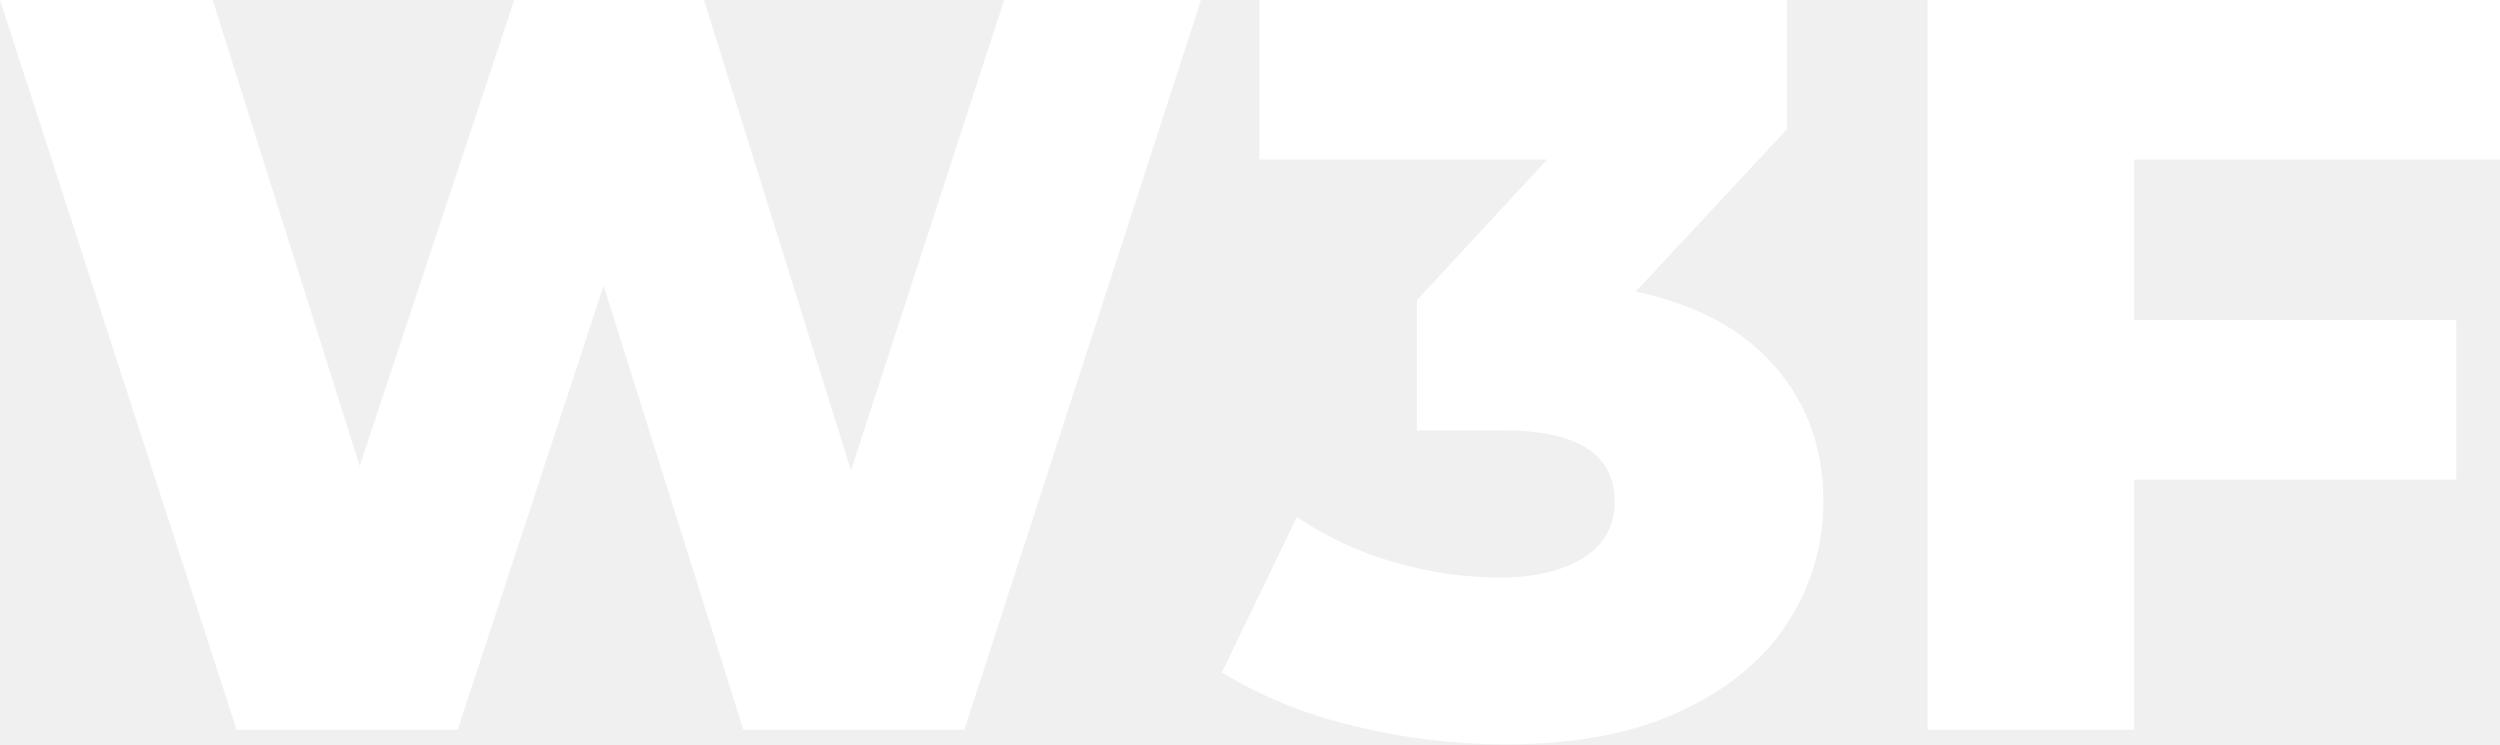
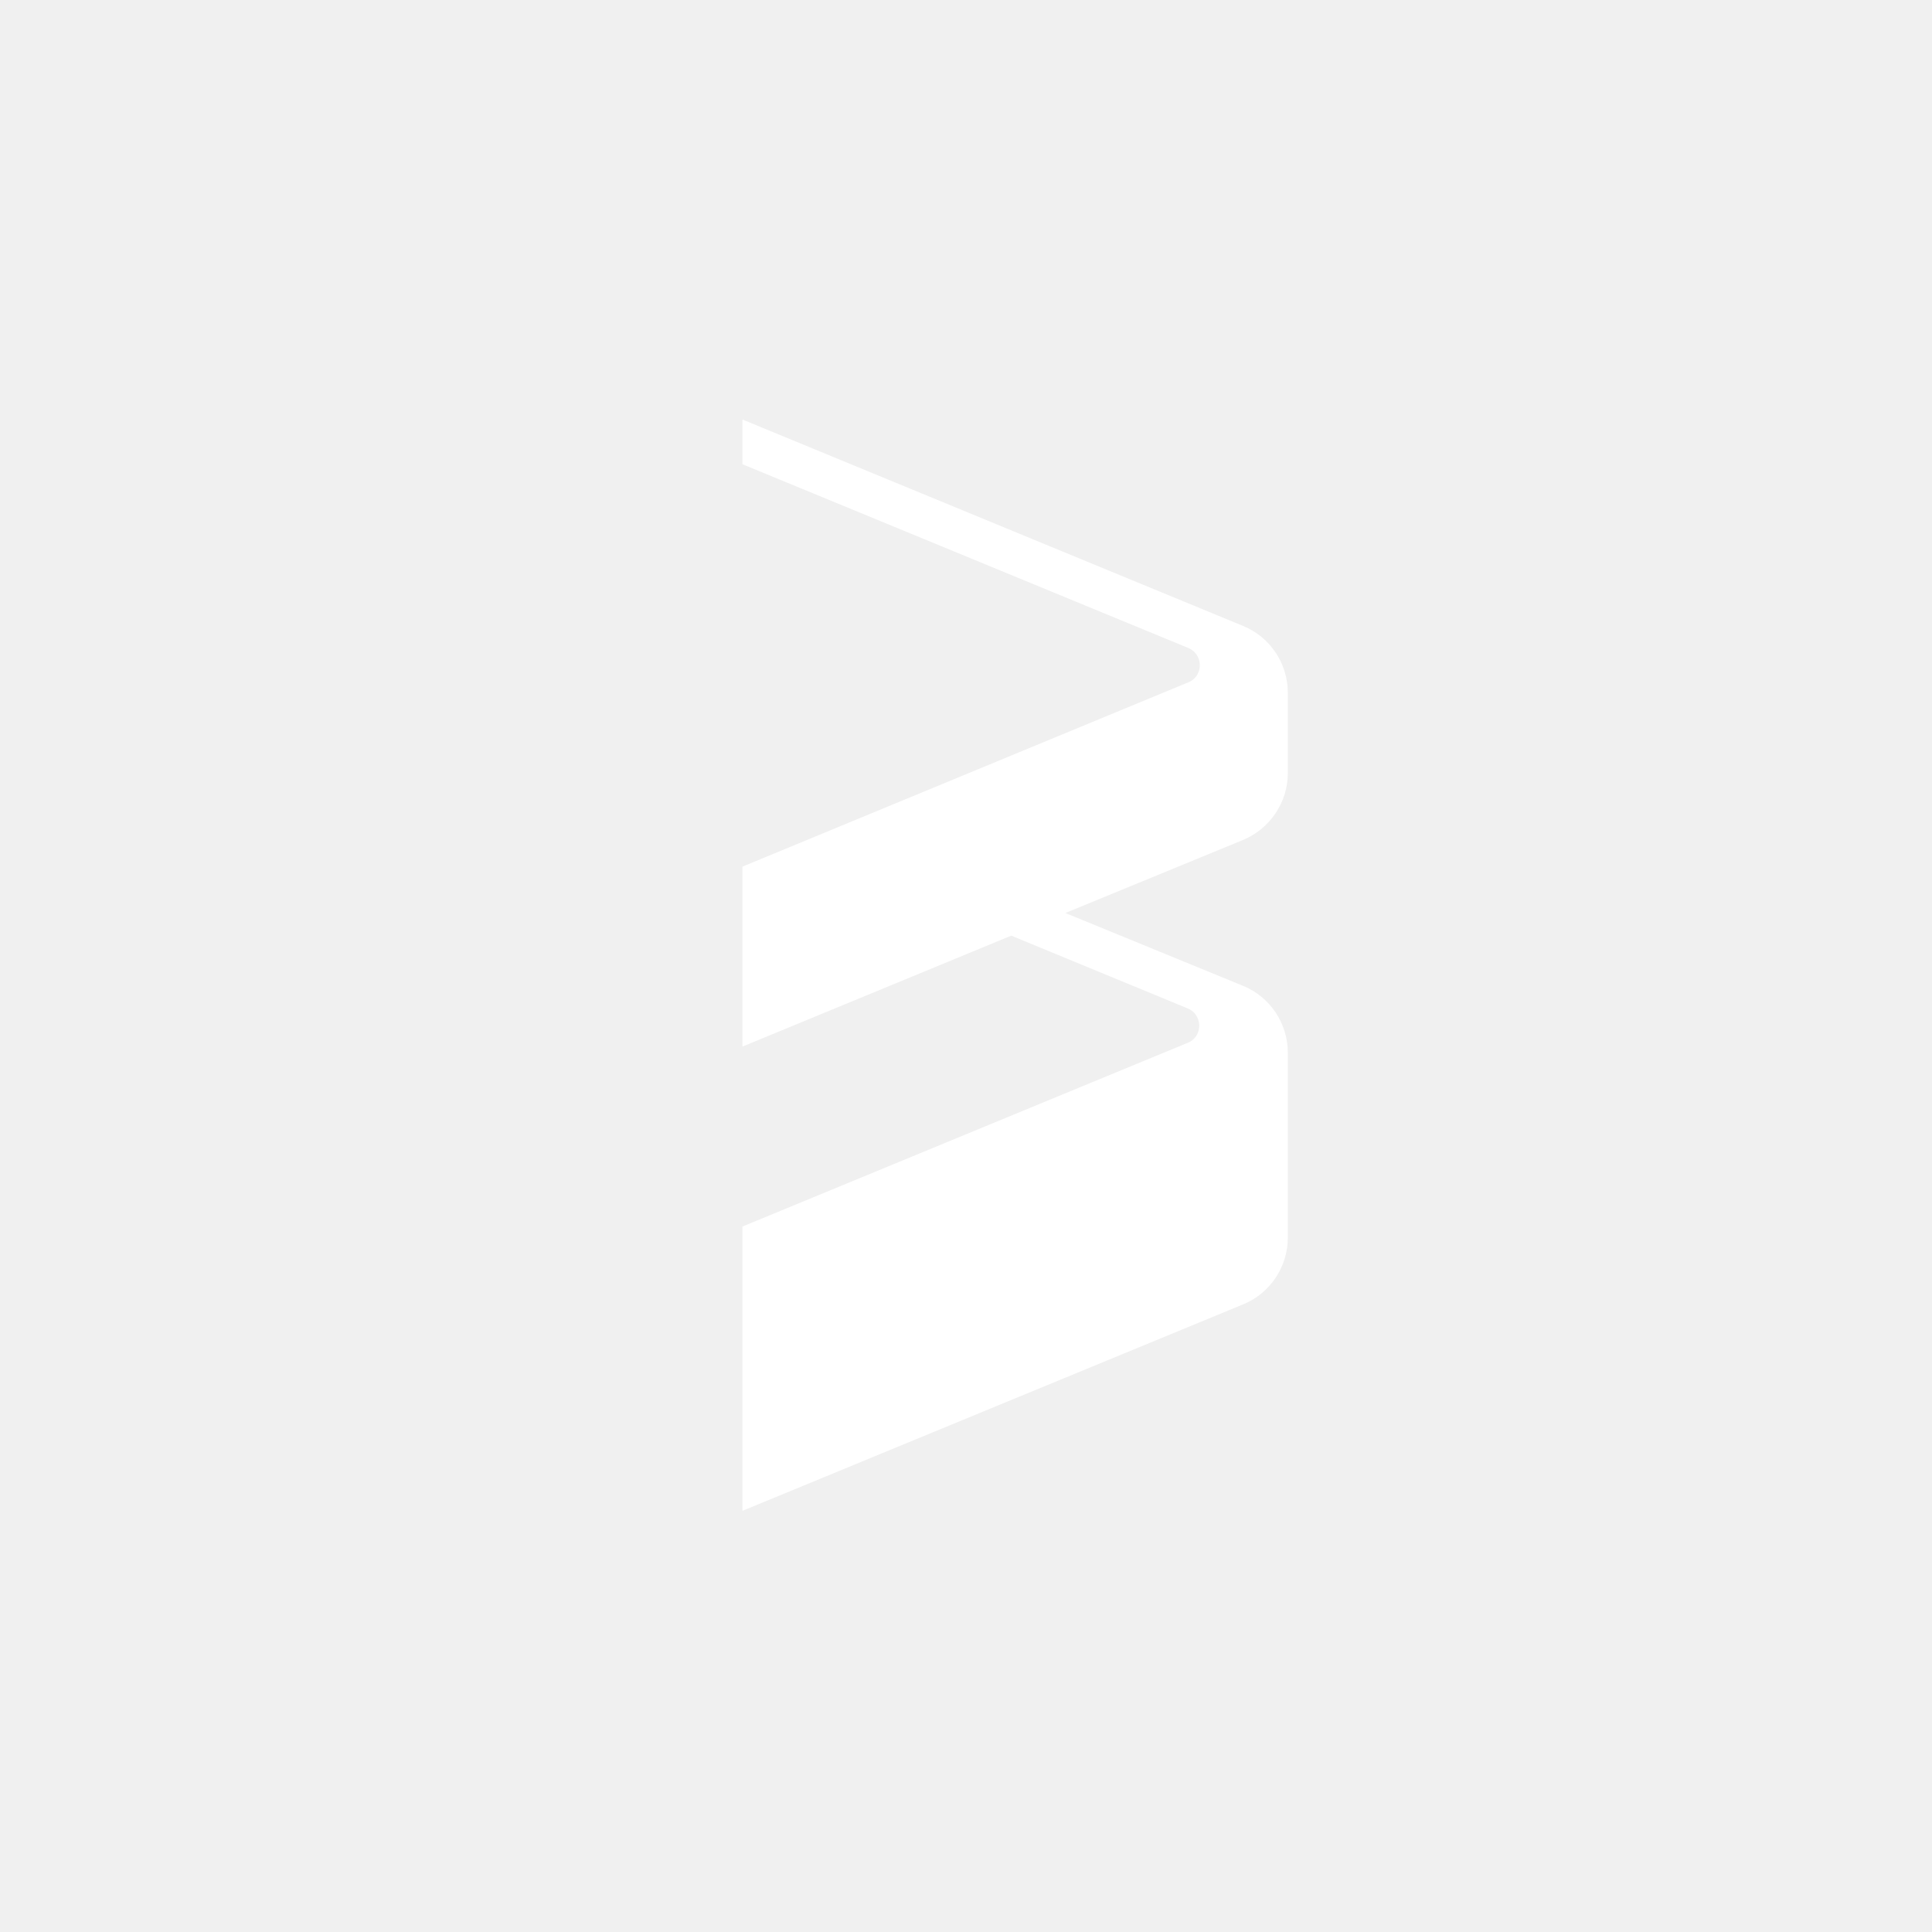
- <svg xmlns="http://www.w3.org/2000/svg" viewBox="0 0 457 136.07">
-   <defs>
-     <style>.a{fill:#fff;}</style>
-   </defs>
-   <path class="a" d="M240.55,31.68l-43.26,133.4h-40.4L131.34,83.9l-26.68,81.19H64.26L21,31.68H59.88l26.87,85.19L115,31.68h34.69l26.87,86,28-86Z" transform="translate(-21 -31.68)" />
-   <path class="a" d="M345.45,98.67q8.86,10.2,8.86,24.68a40.25,40.25,0,0,1-6.38,21.92q-6.39,10.1-19.44,16.29t-32.3,6.19a115.46,115.46,0,0,1-27.92-3.43,82.7,82.7,0,0,1-23.92-9.72l13.72-28.4a61.52,61.52,0,0,0,17.63,8.2A68.94,68.94,0,0,0,295,137.26q9.73,0,15.44-3.62a11.5,11.5,0,0,0,5.72-10.29q0-13-20.39-13H280V86.57l23.82-25.73h-52.6V31.68h96.43V55.31L320,85Q336.6,88.47,345.45,98.67Z" transform="translate(-21 -31.68)" />
-   <path class="a" d="M411.11,60.84V90.19H470v29.16H411.11v45.74H373.37V31.68H478V60.84Z" transform="translate(-21 -31.68)" />
+ <svg xmlns="http://www.w3.org/2000/svg" version="1.1" id="Layer_1" x="0px" y="0px" viewBox="0 0 350 350" style="enable-background:new 0 0 350 350;" xml:space="preserve">
+   <style type="text/css">
+ 	.st0{fill:#FFFFFF;}
+ </style>
+   <path class="st0" d="M233.3,140.1v-14.6c0-5.3-3.2-10.1-8.1-12.1L134.5,76v8.1l80.8,33.3c1.7,0.7,2.5,2.7,1.8,4.4  c-0.3,0.8-1,1.5-1.8,1.8L134.5,157v32.6l48.7-20.1l32,13.2c1.7,0.7,2.5,2.7,1.8,4.4c-0.3,0.8-1,1.5-1.8,1.8l-80.7,33.3v51.5  l90.7-37.4c4.9-2,8.1-6.8,8.1-12.1v-33.5c0-5.3-3.2-10.1-8.1-12.1L193,165.4l32.1-13.2C230,150.2,233.3,145.4,233.3,140.1z" />
</svg>
